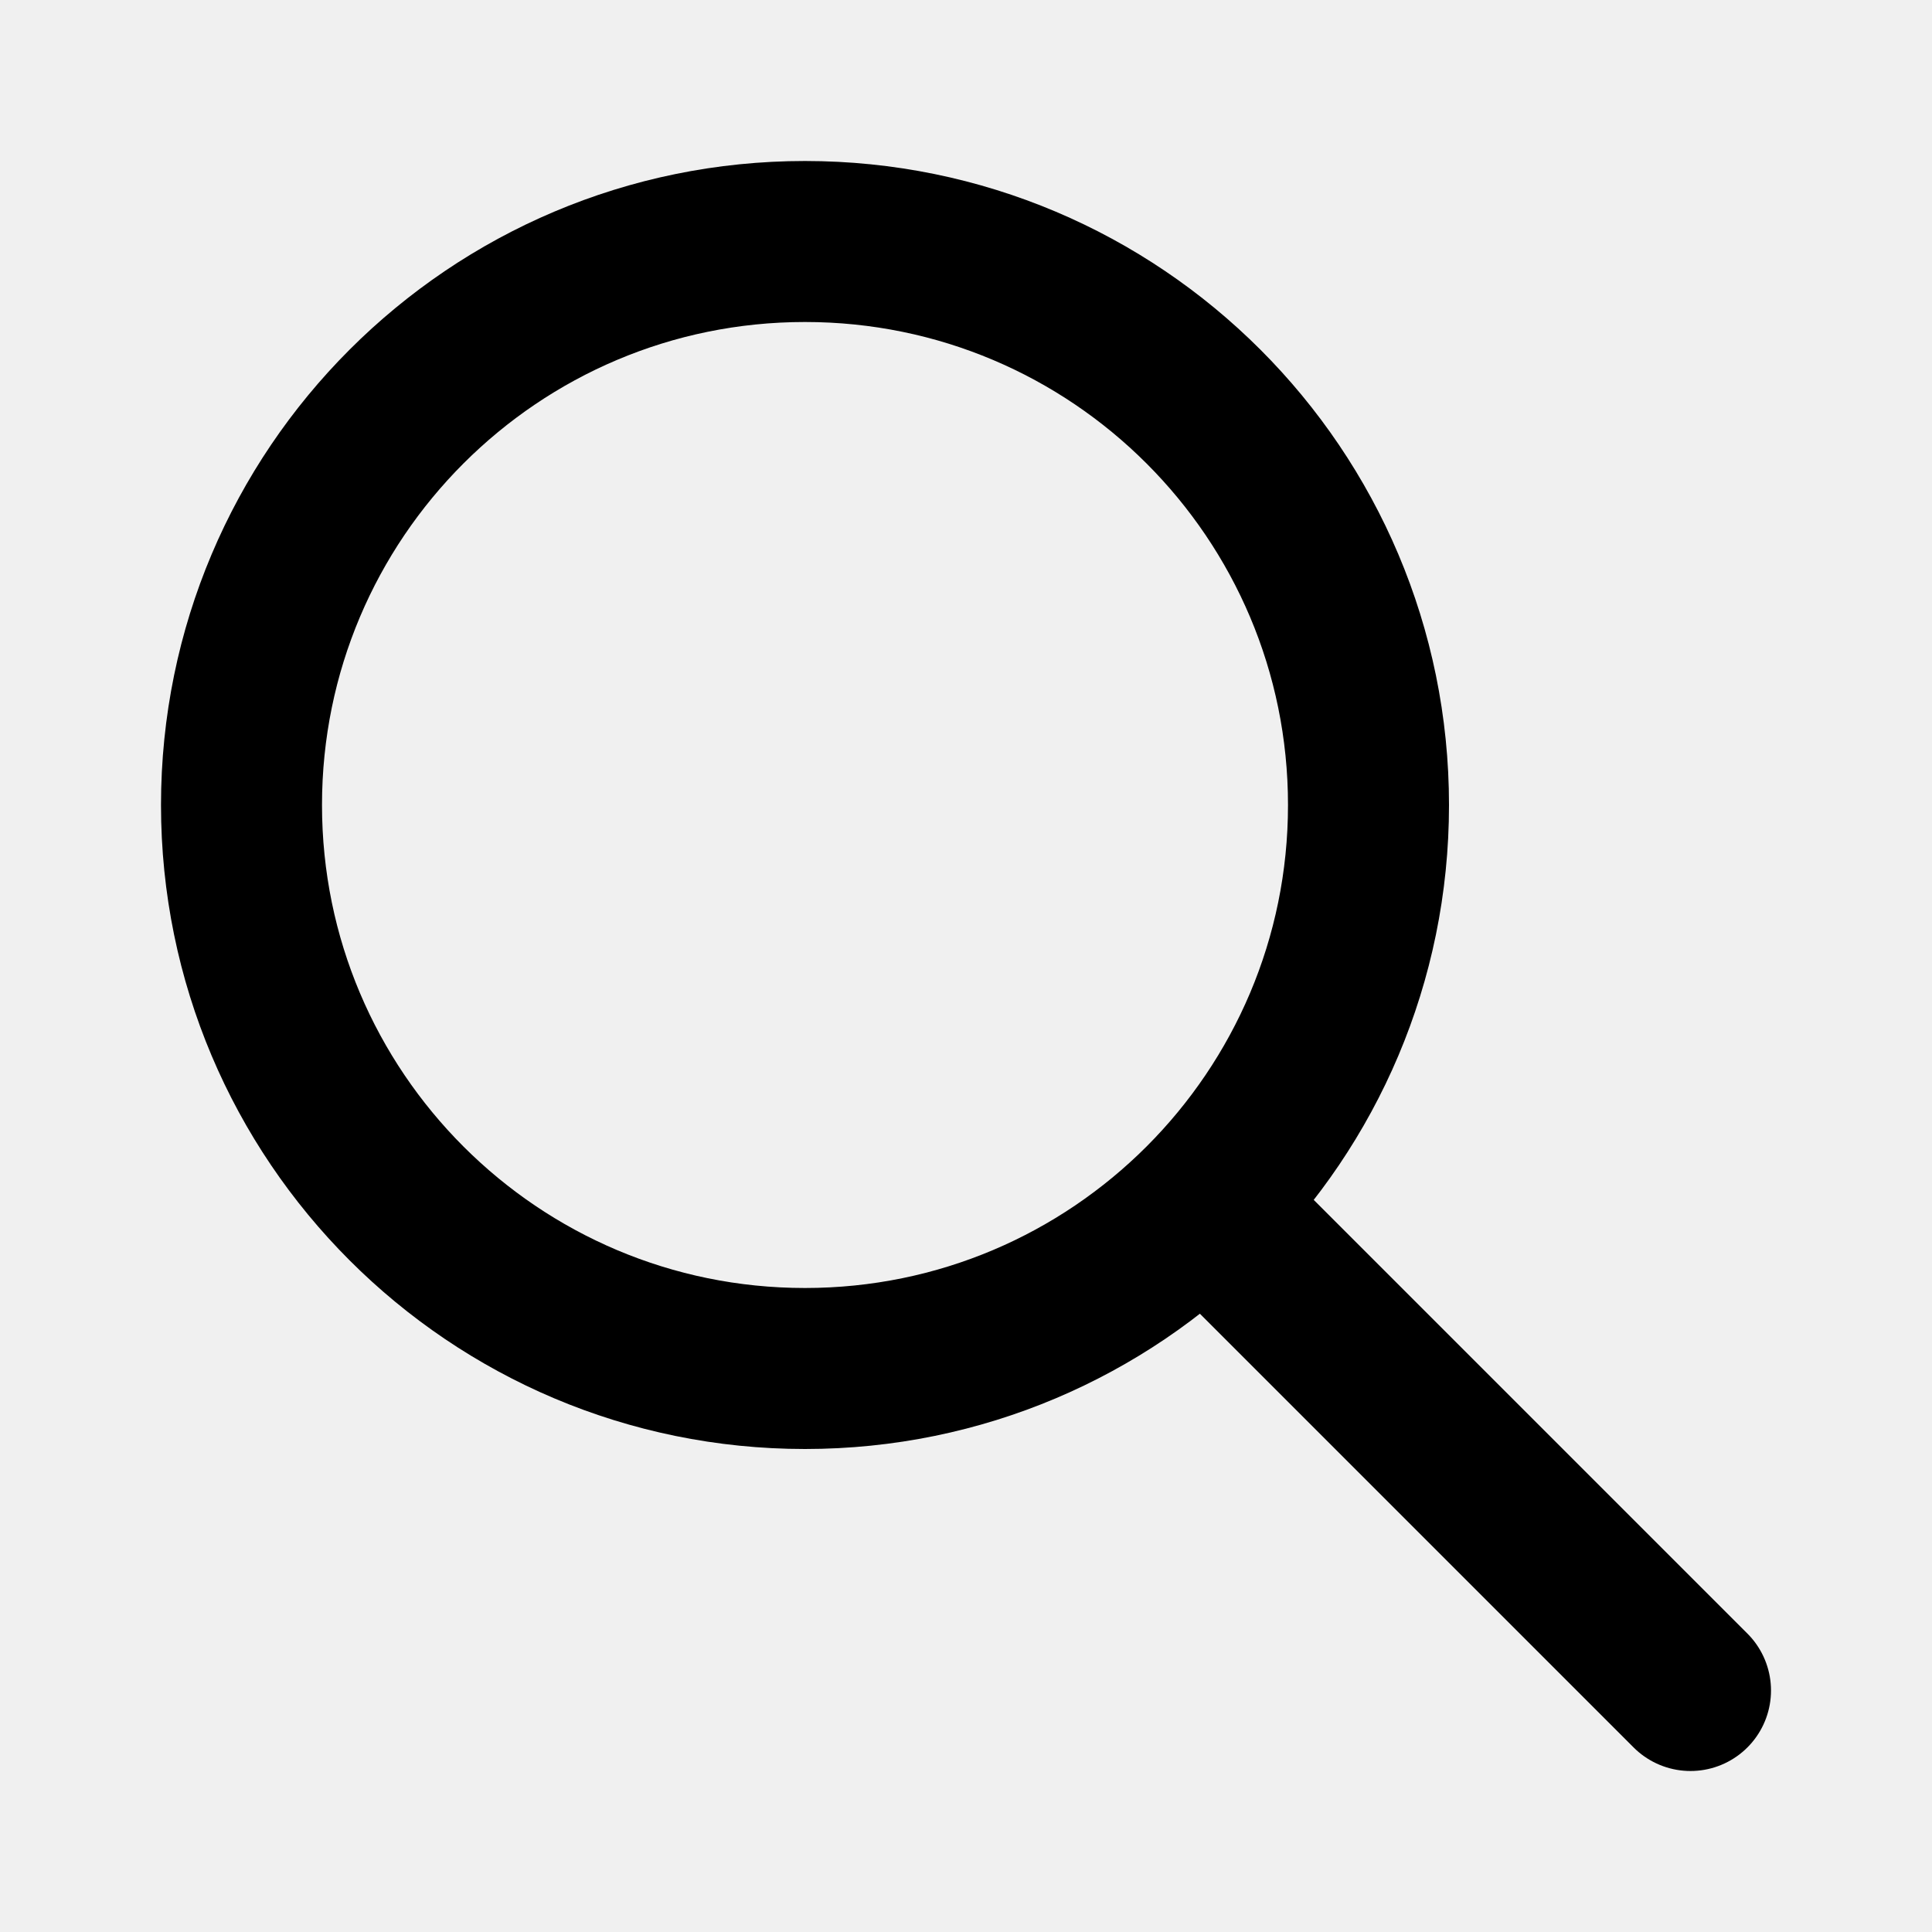
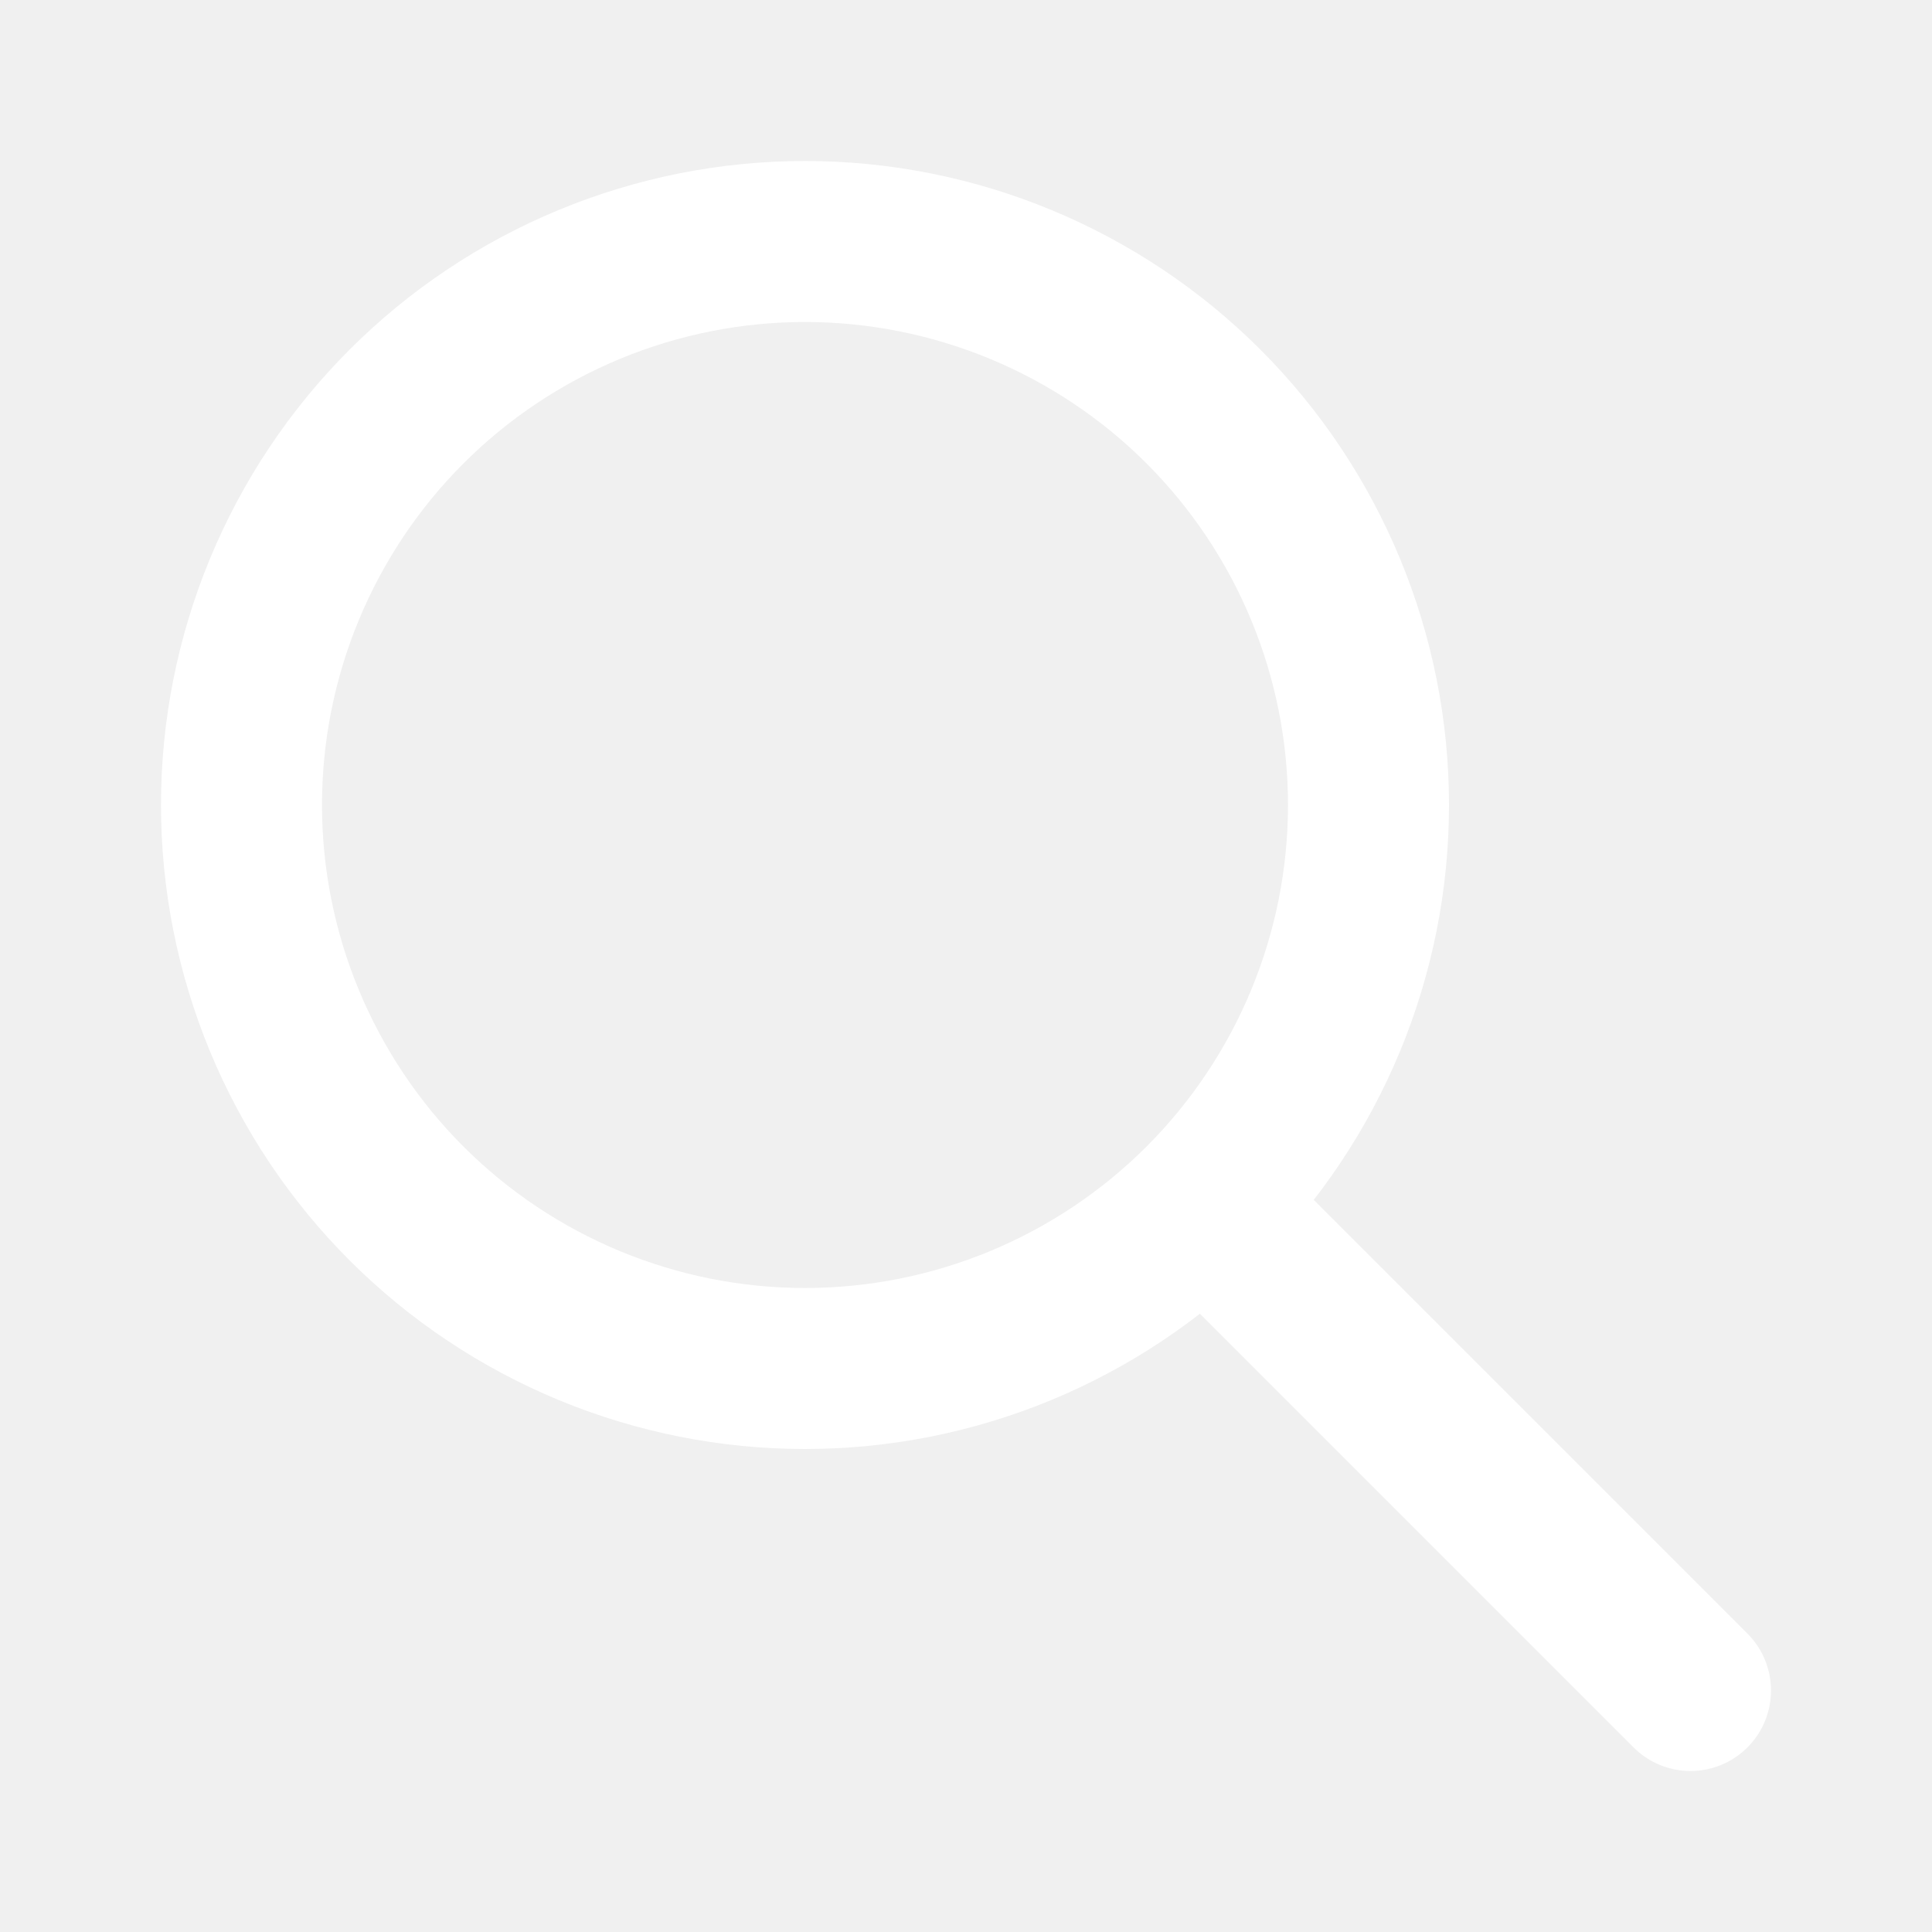
- <svg xmlns="http://www.w3.org/2000/svg" width="24" height="24" viewBox="0 0 24 24" fill="none" stroke="currentColor" stroke-width="2" stroke-linecap="round" stroke-linejoin="round" class="icon icon-tabler icons-tabler-outline icon-tabler-search">
-   <path stroke="none" d="M0 0h24v24H0z" fill="none" />
-   <path d="M3 10a7 7 0 1 0 14 0a7 7 0 1 0 -14 0" />
-   <path d="M21 21l-6 -6" />
+ <svg xmlns="http://www.w3.org/2000/svg" width="24" height="24" viewBox="0 0 24 24" fill="none">
+   <g clip-path="url(#clip0_923_2)">
+     <path d="M3 10C3 10.919 3.181 11.829 3.533 12.679C3.885 13.528 4.4 14.3 5.05 14.95C5.7 15.6 6.472 16.115 7.321 16.467C8.171 16.819 9.081 17 10 17C10.919 17 11.829 16.819 12.679 16.467C13.528 16.115 14.3 15.6 14.95 14.95C15.6 14.3 16.115 13.528 16.467 12.679C16.819 11.829 17 10.919 17 10C17 9.081 16.819 8.171 16.467 7.321C16.115 6.472 15.6 5.7 14.95 5.05C14.3 4.4 13.528 3.885 12.679 3.533C11.829 3.181 10.919 3 10 3C9.081 3 8.171 3.181 7.321 3.533C6.472 3.885 5.7 4.4 5.05 5.05C4.4 5.7 3.885 6.472 3.533 7.321C3.181 8.171 3 9.081 3 10Z" stroke="white" stroke-width="2" stroke-linecap="round" stroke-linejoin="round" />
+     <path d="M21 21L15 15" stroke="white" stroke-width="2" stroke-linecap="round" stroke-linejoin="round" />
+   </g>
+   <defs>
+     <clipPath id="clip0_923_2">
+       <rect width="24" height="24" fill="white" />
+     </clipPath>
+   </defs>
</svg>
